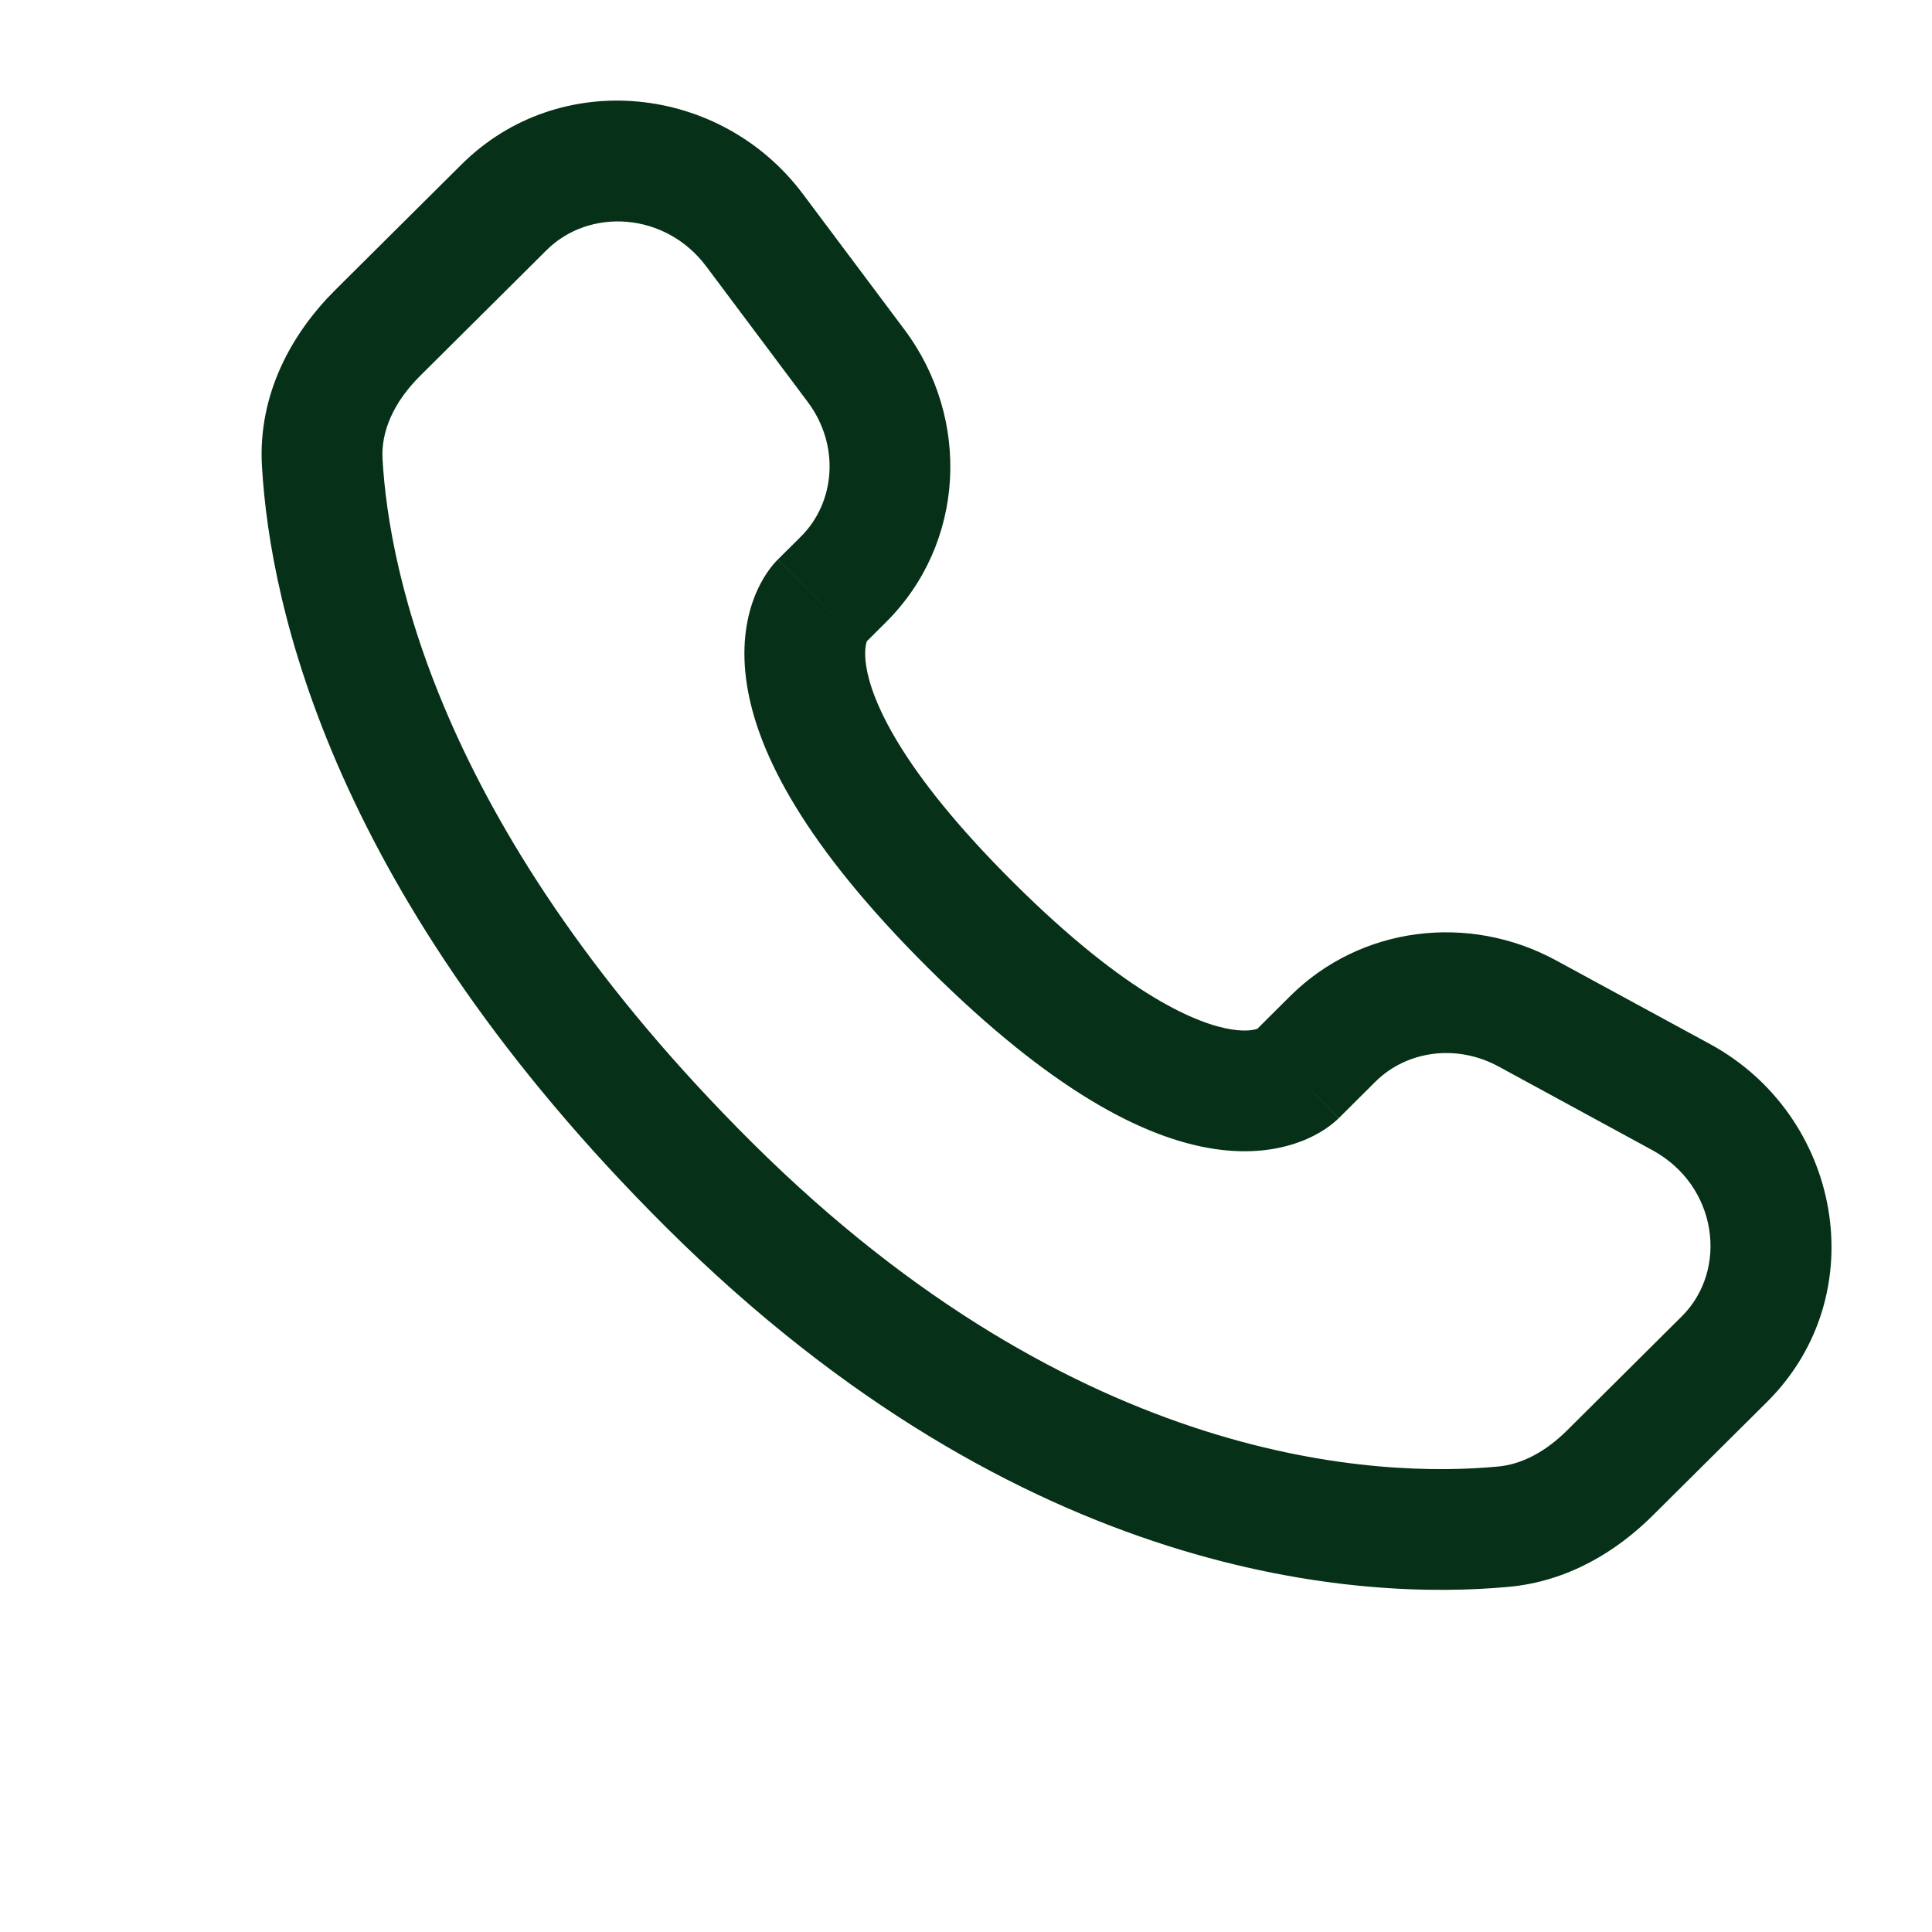
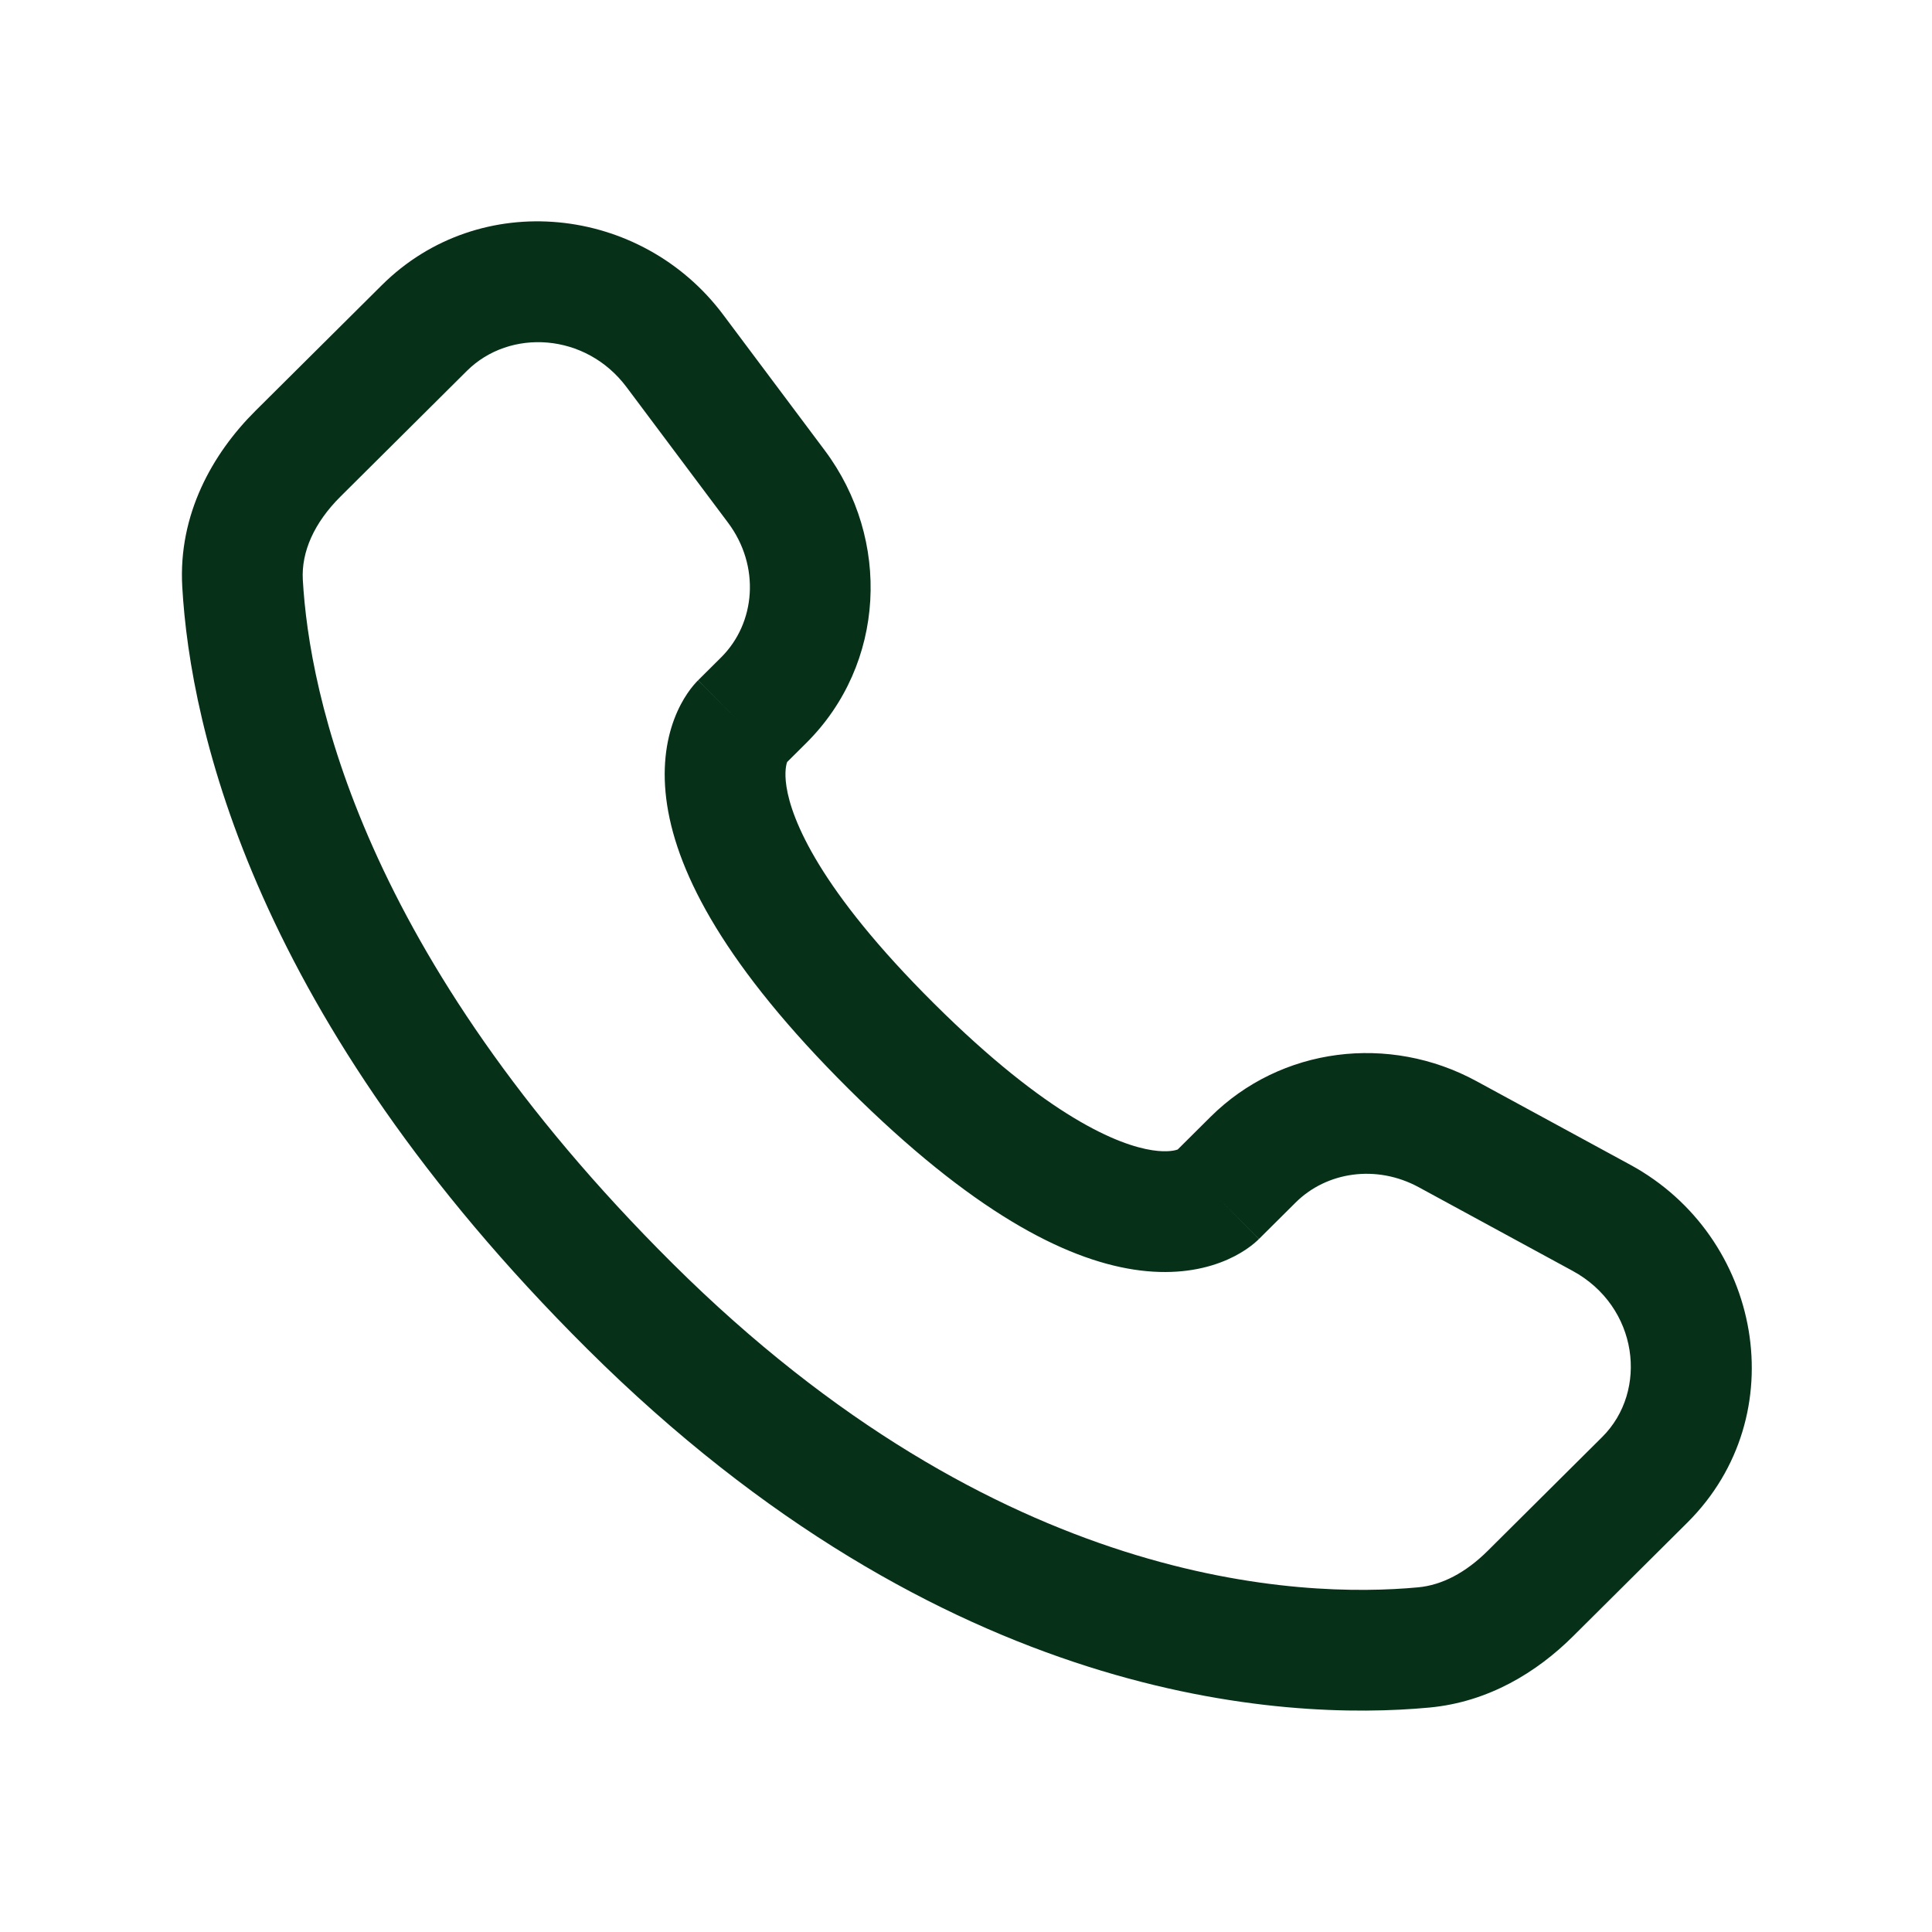
- <svg xmlns="http://www.w3.org/2000/svg" width="800px" height="800px" viewBox="0 0 24 24" fill="none">
-   <g id="SVGRepo_bgCarrier" stroke-width="0" />
-   <g id="SVGRepo_tracerCarrier" stroke-linecap="round" stroke-linejoin="round" />
-   <g id="SVGRepo_iconCarrier">
-     <path d="M16.101 13.359L15.572 12.827H15.572L16.101 13.359ZM16.556 12.906L17.085 13.438H17.085L16.556 12.906ZM18.973 12.589L18.615 13.248L18.973 12.589ZM20.883 13.628L20.525 14.287L20.883 13.628ZM21.422 16.883L21.951 17.415L21.422 16.883ZM20.001 18.295L19.472 17.764L20.001 18.295ZM18.676 18.965L18.746 19.712H18.746L18.676 18.965ZM8.815 14.727L9.344 14.195L8.815 14.727ZM4.003 5.746L3.254 5.788L3.254 5.788L4.003 5.746ZM10.477 7.197L11.006 7.729H11.006L10.477 7.197ZM10.634 4.543L11.235 4.094L10.634 4.543ZM9.373 2.859L8.773 3.309V3.309L9.373 2.859ZM6.261 2.575L6.79 3.107H6.79L6.261 2.575ZM4.692 4.136L4.163 3.604H4.163L4.692 4.136ZM12.063 11.497L12.592 10.965L12.063 11.497ZM16.63 13.891L17.085 13.438L16.027 12.374L15.572 12.827L16.63 13.891ZM18.615 13.248L20.525 14.287L21.241 12.969L19.331 11.931L18.615 13.248ZM20.893 16.351L19.472 17.764L20.53 18.827L21.951 17.415L20.893 16.351ZM18.607 18.218C17.157 18.354 13.406 18.233 9.344 14.195L8.287 15.258C12.719 19.665 16.937 19.881 18.746 19.712L18.607 18.218ZM9.344 14.195C5.473 10.345 4.832 7.108 4.752 5.703L3.254 5.788C3.355 7.556 4.149 11.144 8.287 15.258L9.344 14.195ZM10.72 8.014L11.006 7.729L9.949 6.666L9.662 6.951L10.72 8.014ZM11.235 4.094L9.974 2.41L8.773 3.309L10.034 4.993L11.235 4.094ZM5.733 2.043L4.163 3.604L5.221 4.667L6.79 3.107L5.733 2.043ZM10.191 7.483C9.662 6.951 9.661 6.951 9.66 6.952C9.66 6.952 9.659 6.953 9.659 6.954C9.658 6.955 9.657 6.956 9.656 6.957C9.654 6.959 9.652 6.961 9.65 6.963C9.645 6.968 9.641 6.972 9.636 6.978C9.626 6.988 9.616 7 9.604 7.014C9.582 7.041 9.556 7.074 9.529 7.114C9.475 7.194 9.416 7.299 9.366 7.432C9.264 7.703 9.209 8.061 9.278 8.503C9.412 9.368 10.008 10.511 11.534 12.029L12.592 10.965C11.163 9.545 10.823 8.681 10.76 8.273C10.73 8.079 10.761 7.984 10.77 7.961C10.775 7.947 10.777 7.946 10.771 7.955C10.768 7.96 10.762 7.967 10.754 7.977C10.75 7.982 10.745 7.988 10.739 7.994C10.736 7.997 10.733 8 10.73 8.004C10.729 8.005 10.727 8.007 10.725 8.009C10.724 8.01 10.723 8.011 10.722 8.012C10.722 8.012 10.721 8.013 10.721 8.013C10.72 8.014 10.72 8.014 10.191 7.483ZM11.534 12.029C13.061 13.547 14.21 14.138 15.076 14.271C15.519 14.339 15.876 14.285 16.147 14.184C16.28 14.135 16.386 14.076 16.466 14.023C16.506 13.996 16.539 13.97 16.566 13.948C16.58 13.937 16.592 13.926 16.602 13.917C16.608 13.912 16.613 13.907 16.617 13.903C16.619 13.901 16.622 13.899 16.624 13.897C16.625 13.896 16.626 13.895 16.627 13.894C16.627 13.893 16.628 13.893 16.628 13.892C16.629 13.892 16.63 13.891 16.101 13.359C15.572 12.827 15.573 12.826 15.573 12.826C15.573 12.826 15.574 12.825 15.575 12.824C15.576 12.823 15.576 12.823 15.577 12.822C15.579 12.82 15.581 12.818 15.583 12.817C15.586 12.813 15.589 12.81 15.593 12.807C15.599 12.802 15.604 12.797 15.609 12.793C15.619 12.785 15.627 12.78 15.631 12.776C15.64 12.77 15.638 12.773 15.624 12.778C15.599 12.788 15.501 12.819 15.304 12.789C14.89 12.725 14.02 12.385 12.592 10.965L11.534 12.029ZM9.974 2.41C8.954 1.048 6.95 0.833 5.733 2.043L6.79 3.107C7.322 2.578 8.266 2.632 8.773 3.309L9.974 2.41ZM4.752 5.703C4.732 5.357 4.891 4.995 5.221 4.667L4.163 3.604C3.626 4.138 3.203 4.894 3.254 5.788L4.752 5.703ZM19.472 17.764C19.198 18.037 18.903 18.191 18.607 18.218L18.746 19.712C19.48 19.643 20.082 19.272 20.53 18.827L19.472 17.764ZM11.006 7.729C11.991 6.75 12.064 5.202 11.235 4.094L10.034 4.993C10.437 5.532 10.377 6.239 9.949 6.666L11.006 7.729ZM20.525 14.287C21.343 14.732 21.47 15.777 20.893 16.351L21.951 17.415C23.291 16.082 22.878 13.858 21.241 12.969L20.525 14.287ZM17.085 13.438C17.469 13.056 18.087 12.962 18.615 13.248L19.331 11.931C18.247 11.341 16.903 11.504 16.027 12.374L17.085 13.438Z" fill="#063017" />
+ <svg xmlns="http://www.w3.org/2000/svg" width="800" height="800" viewBox="0 0 800 800">
+   <g id="SVGRepoiconCarrier">
+     <path id="Path" fill="#063017" stroke="none" d="M 503.69 495.3 L 486.063 477.573 L 486.063 477.573 L 503.69 495.3 Z M 518.873 480.207 L 536.5 497.933 L 536.5 497.933 L 518.873 480.207 Z M 599.427 469.647 L 587.487 491.61 L 599.427 469.647 Z M 663.11 504.267 L 651.17 526.23 L 663.11 504.267 Z M 681.057 612.767 L 698.683 630.493 L 681.057 612.767 Z M 633.703 659.847 L 616.077 642.12 L 633.703 659.847 Z M 589.543 682.17 L 591.863 707.063 L 591.863 707.063 L 589.543 682.17 Z M 260.845 540.887 L 278.473 523.157 L 260.845 540.887 Z M 100.43 241.52 L 75.47 242.939 L 75.47 242.939 L 100.43 241.52 Z M 316.25 289.913 L 333.877 307.641 L 333.877 307.641 L 316.25 289.913 Z M 321.473 201.449 L 341.487 186.467 L 321.473 201.449 Z M 279.442 145.303 L 259.429 160.285 L 259.429 160.285 L 279.442 145.303 Z M 175.715 135.828 L 193.342 153.556 L 193.342 153.556 L 175.715 135.828 Z M 123.395 187.851 L 105.768 170.123 L 105.768 170.123 L 123.395 187.851 Z M 369.103 433.24 L 386.73 415.513 L 369.103 433.24 Z M 521.317 513.03 L 536.5 497.933 L 501.243 462.477 L 486.063 477.573 L 521.317 513.03 Z M 587.487 491.61 L 651.17 526.23 L 675.05 482.303 L 611.367 447.683 L 587.487 491.61 Z M 663.43 595.037 L 616.077 642.12 L 651.33 677.577 L 698.683 630.493 L 663.43 595.037 Z M 587.223 657.28 C 538.893 661.783 413.853 657.77 278.473 523.157 L 243.218 558.613 C 390.953 705.51 531.563 712.683 591.863 707.063 L 587.223 657.28 Z M 278.473 523.157 C 149.427 394.843 128.05 286.922 125.389 240.102 L 75.47 242.939 C 78.819 301.866 105.288 421.467 243.218 558.613 L 278.473 523.157 Z M 324.317 317.147 L 333.877 307.641 L 298.623 272.185 L 289.063 281.691 L 324.317 317.147 Z M 341.487 186.467 L 299.455 130.32 L 259.429 160.285 L 301.46 216.432 L 341.487 186.467 Z M 158.088 118.1 L 105.768 170.123 L 141.022 205.579 L 193.342 153.556 L 158.088 118.1 Z M 306.69 299.419 C 289.063 281.691 289.039 281.715 289.015 281.739 C 289.007 281.747 288.983 281.771 288.967 281.787 C 288.934 281.82 288.901 281.854 288.867 281.888 C 288.799 281.957 288.729 282.029 288.657 282.103 C 288.513 282.253 288.36 282.415 288.2 282.59 C 287.878 282.939 287.525 283.338 287.147 283.789 C 286.391 284.691 285.535 285.801 284.635 287.129 C 282.831 289.792 280.865 293.313 279.196 297.741 C 275.792 306.776 273.967 318.687 276.255 333.435 C 280.73 362.278 300.593 400.377 351.477 450.97 L 386.73 415.513 C 339.113 368.166 327.77 339.353 325.663 325.77 C 324.66 319.305 325.7 316.124 325.987 315.37 C 326.16 314.904 326.243 314.857 326.03 315.175 C 325.923 315.331 325.747 315.574 325.47 315.903 C 325.333 316.067 325.17 316.253 324.98 316.46 C 324.883 316.564 324.783 316.673 324.67 316.787 C 324.617 316.845 324.56 316.903 324.5 316.963 C 324.47 316.993 324.44 317.023 324.41 317.054 C 324.397 317.069 324.373 317.093 324.363 317.1 C 324.34 317.124 324.317 317.147 306.69 299.419 Z M 351.477 450.97 C 402.377 501.58 440.653 521.277 469.543 525.71 C 484.307 527.973 496.21 526.167 505.24 522.803 C 509.667 521.153 513.193 519.21 515.86 517.423 C 517.193 516.53 518.307 515.68 519.21 514.93 C 519.663 514.557 520.063 514.207 520.413 513.887 C 520.59 513.727 520.753 513.577 520.903 513.433 C 520.98 513.36 521.05 513.29 521.12 513.223 C 521.153 513.19 521.187 513.157 521.22 513.123 C 521.237 513.107 521.263 513.083 521.27 513.077 C 521.293 513.053 521.317 513.03 503.69 495.3 C 486.063 477.573 486.087 477.55 486.11 477.527 C 486.117 477.52 486.14 477.497 486.157 477.48 C 486.187 477.45 486.217 477.42 486.247 477.39 C 486.31 477.333 486.367 477.277 486.423 477.22 C 486.54 477.11 486.65 477.01 486.753 476.913 C 486.96 476.727 487.147 476.563 487.313 476.43 C 487.64 476.157 487.883 475.983 488.033 475.88 C 488.343 475.673 488.28 475.767 487.787 475.95 C 486.97 476.253 483.7 477.297 477.127 476.287 C 463.35 474.177 434.333 462.843 386.73 415.513 L 351.477 450.97 Z M 299.455 130.32 C 265.478 84.934 198.665 77.752 158.088 118.1 L 193.342 153.556 C 211.065 135.933 242.541 137.727 259.429 160.285 L 299.455 130.32 Z M 125.389 240.102 C 124.734 228.565 130.025 216.513 141.022 205.579 L 105.768 170.123 C 87.857 187.932 73.776 213.142 75.47 242.939 L 125.389 240.102 Z M 616.077 642.12 C 606.917 651.23 597.097 656.36 587.223 657.28 L 591.863 707.063 C 616.35 704.78 636.413 692.41 651.33 677.577 L 616.077 642.12 Z M 333.877 307.641 C 366.693 275.01 369.133 223.397 341.487 186.467 L 301.46 216.432 C 314.91 234.398 312.91 257.979 298.623 272.185 L 333.877 307.641 Z M 651.17 526.23 C 678.43 541.05 682.677 575.897 663.43 595.037 L 698.683 630.493 C 743.36 586.07 729.583 511.947 675.05 482.303 L 651.17 526.23 Z M 536.5 497.933 C 549.3 485.207 569.903 482.053 587.487 491.61 L 611.367 447.683 C 575.247 428.047 530.42 433.47 501.243 462.477 L 536.5 497.933 Z" />
  </g>
</svg>
